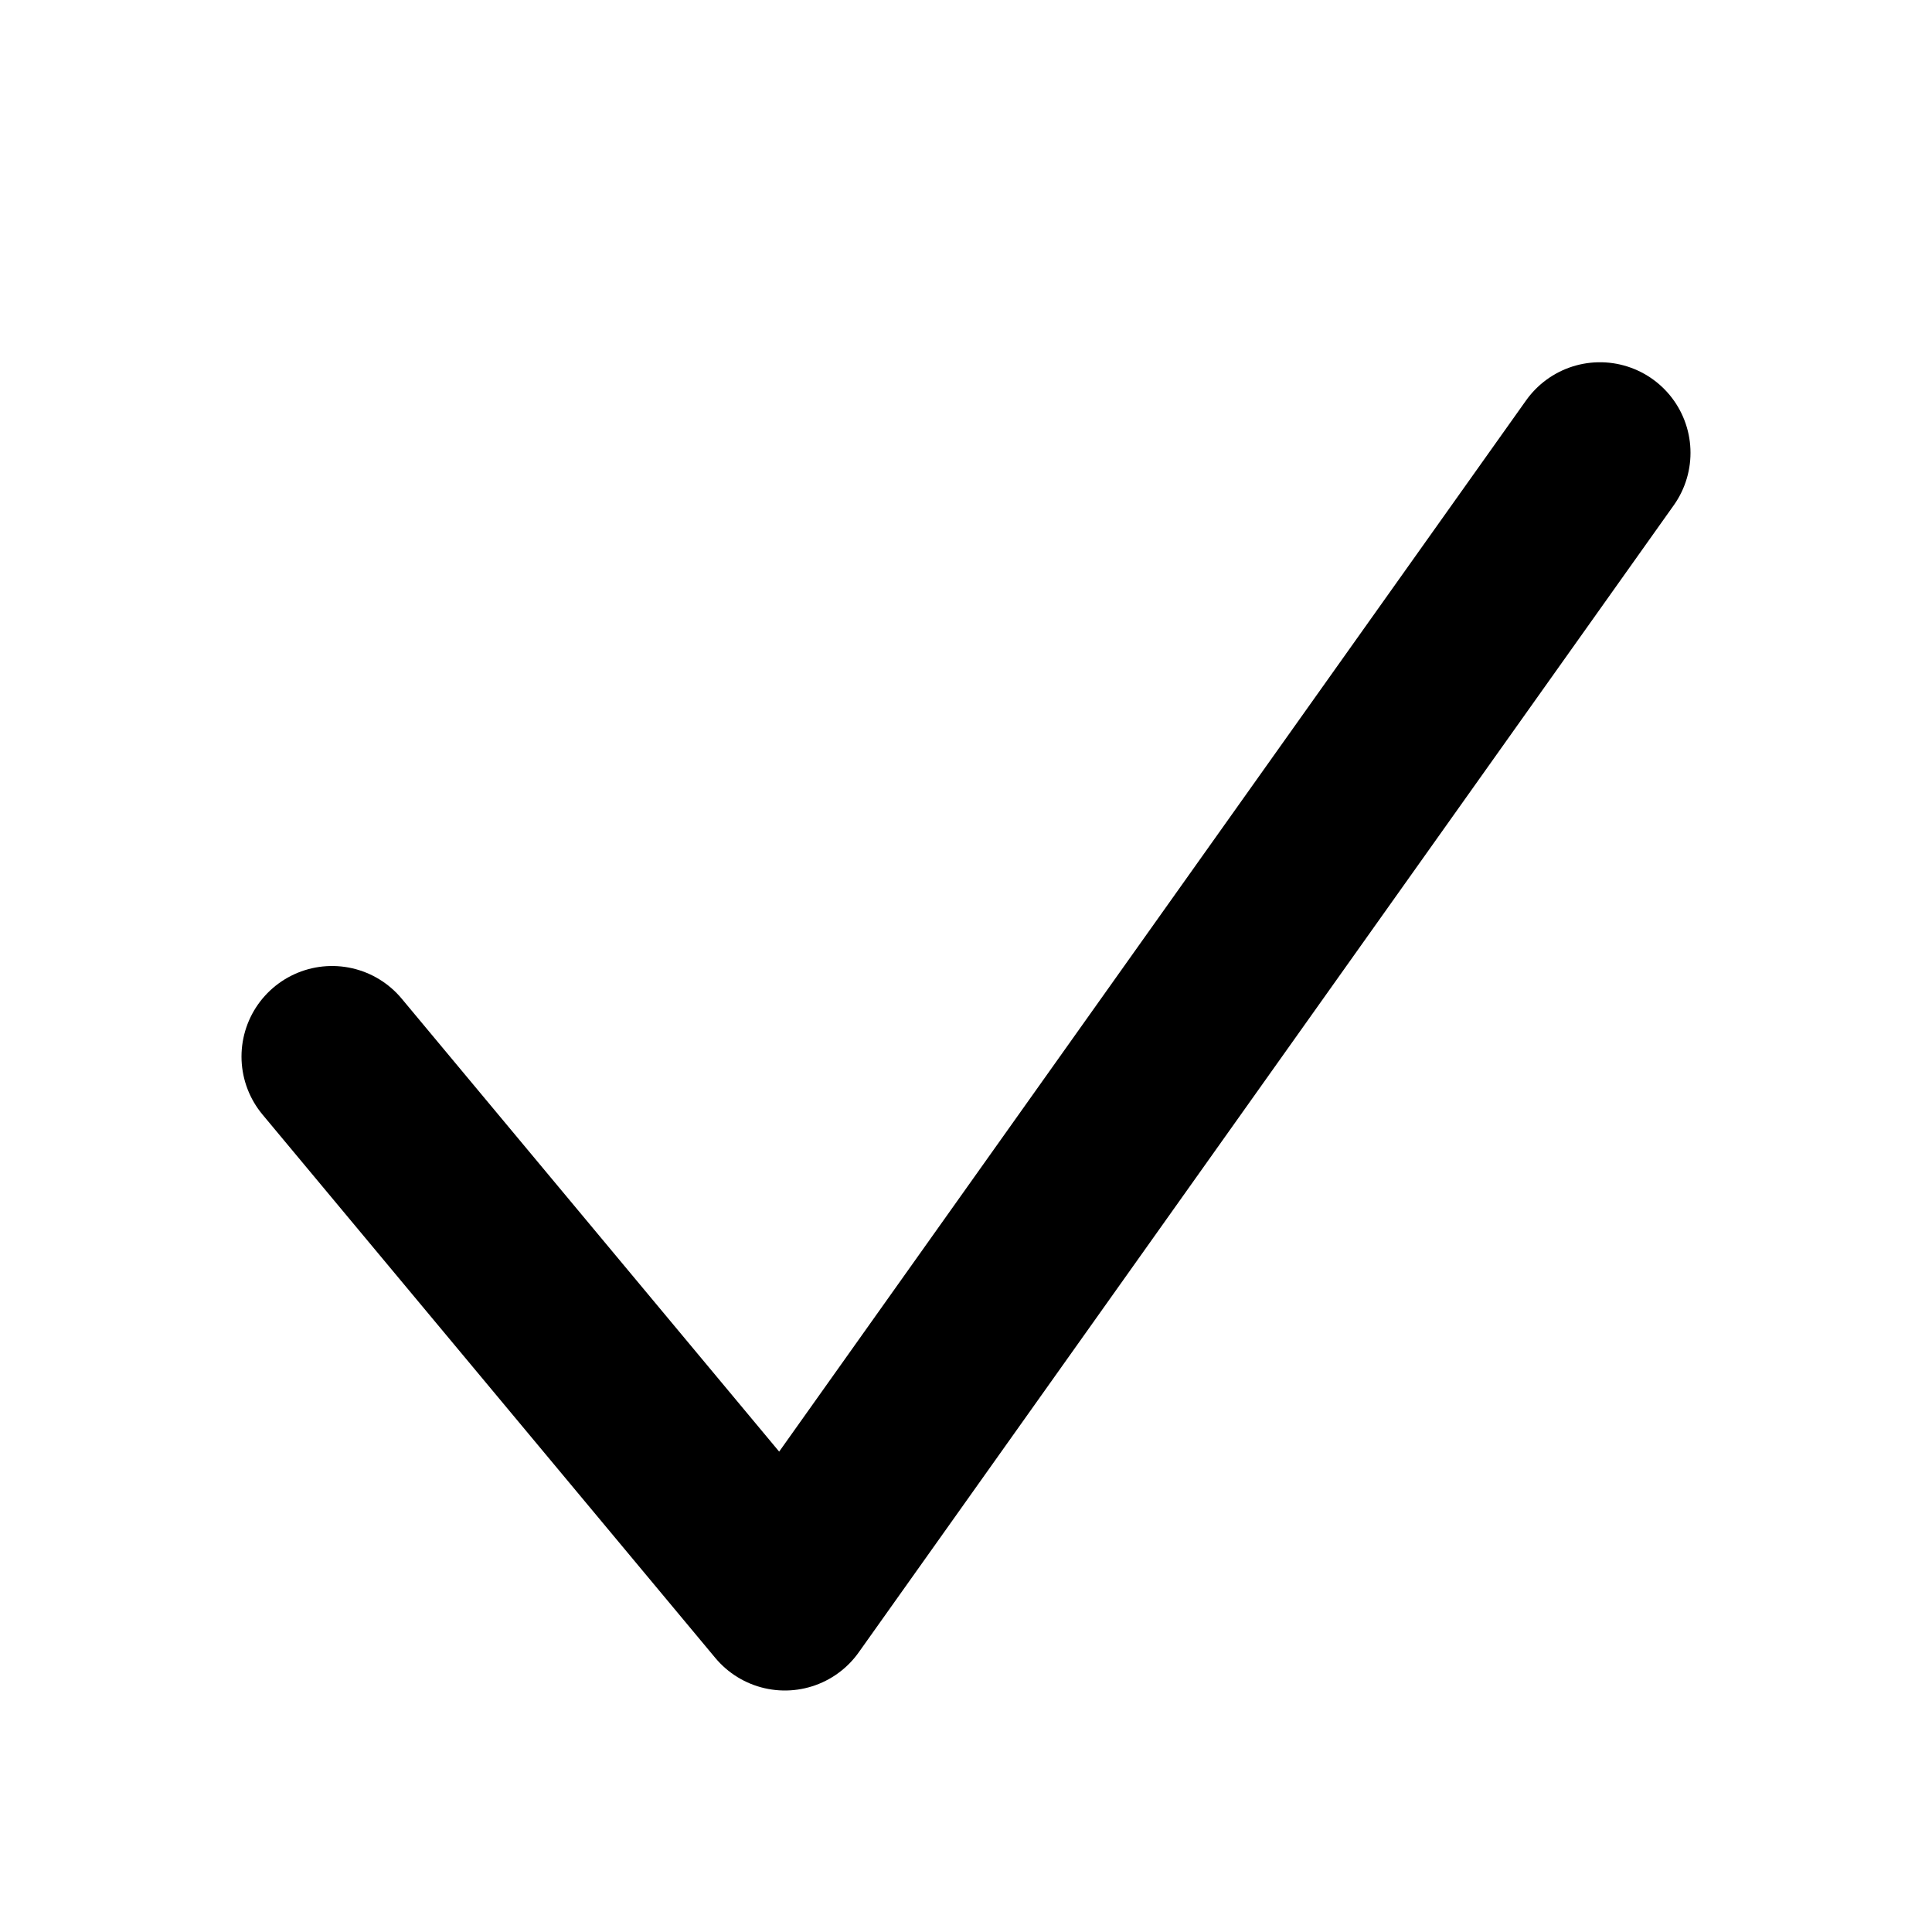
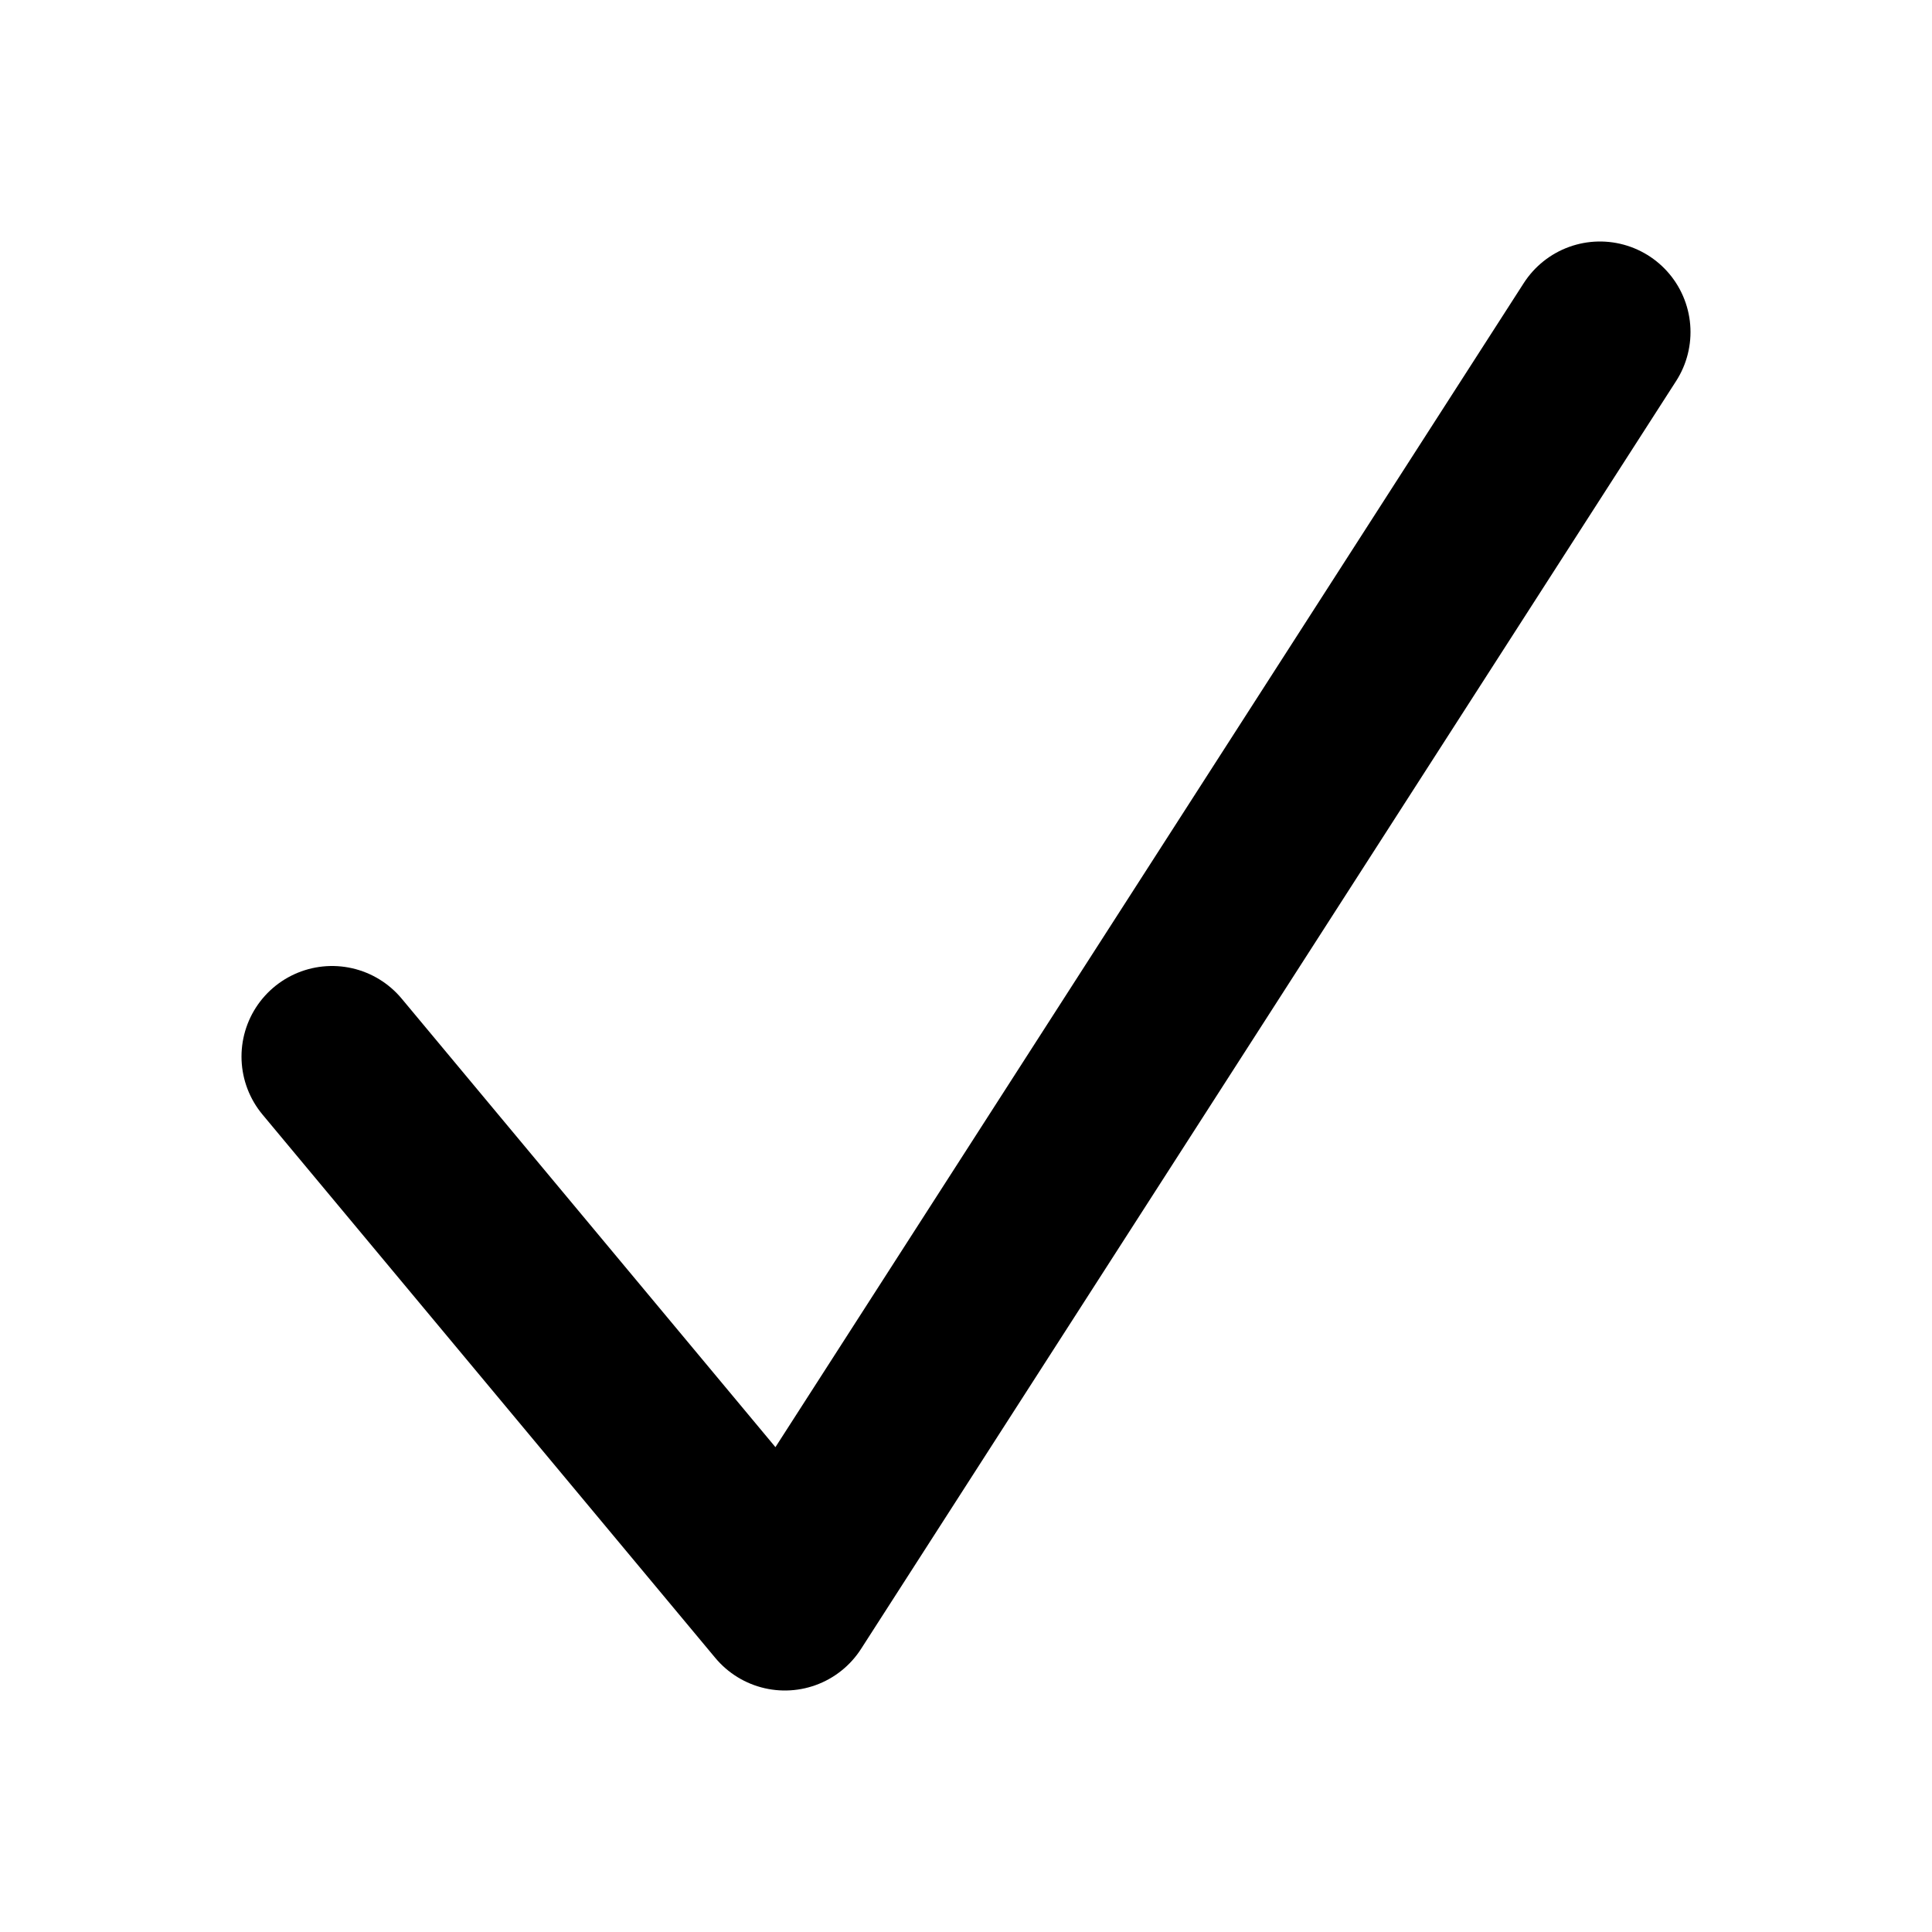
<svg xmlns="http://www.w3.org/2000/svg" width="16" height="16" fill="none" viewBox="0 0 16 16">
-   <path stroke="currentColor" stroke-linecap="round" stroke-linejoin="round" stroke-width="1.5" d="m2.75 8.75 3.75 4.5 6.75-9.5" />
+   <path stroke="currentColor" stroke-linecap="round" stroke-linejoin="round" stroke-width="1.5" d="m2.75 8.75 3.75 4.5 6.75-10.5" />
</svg>
